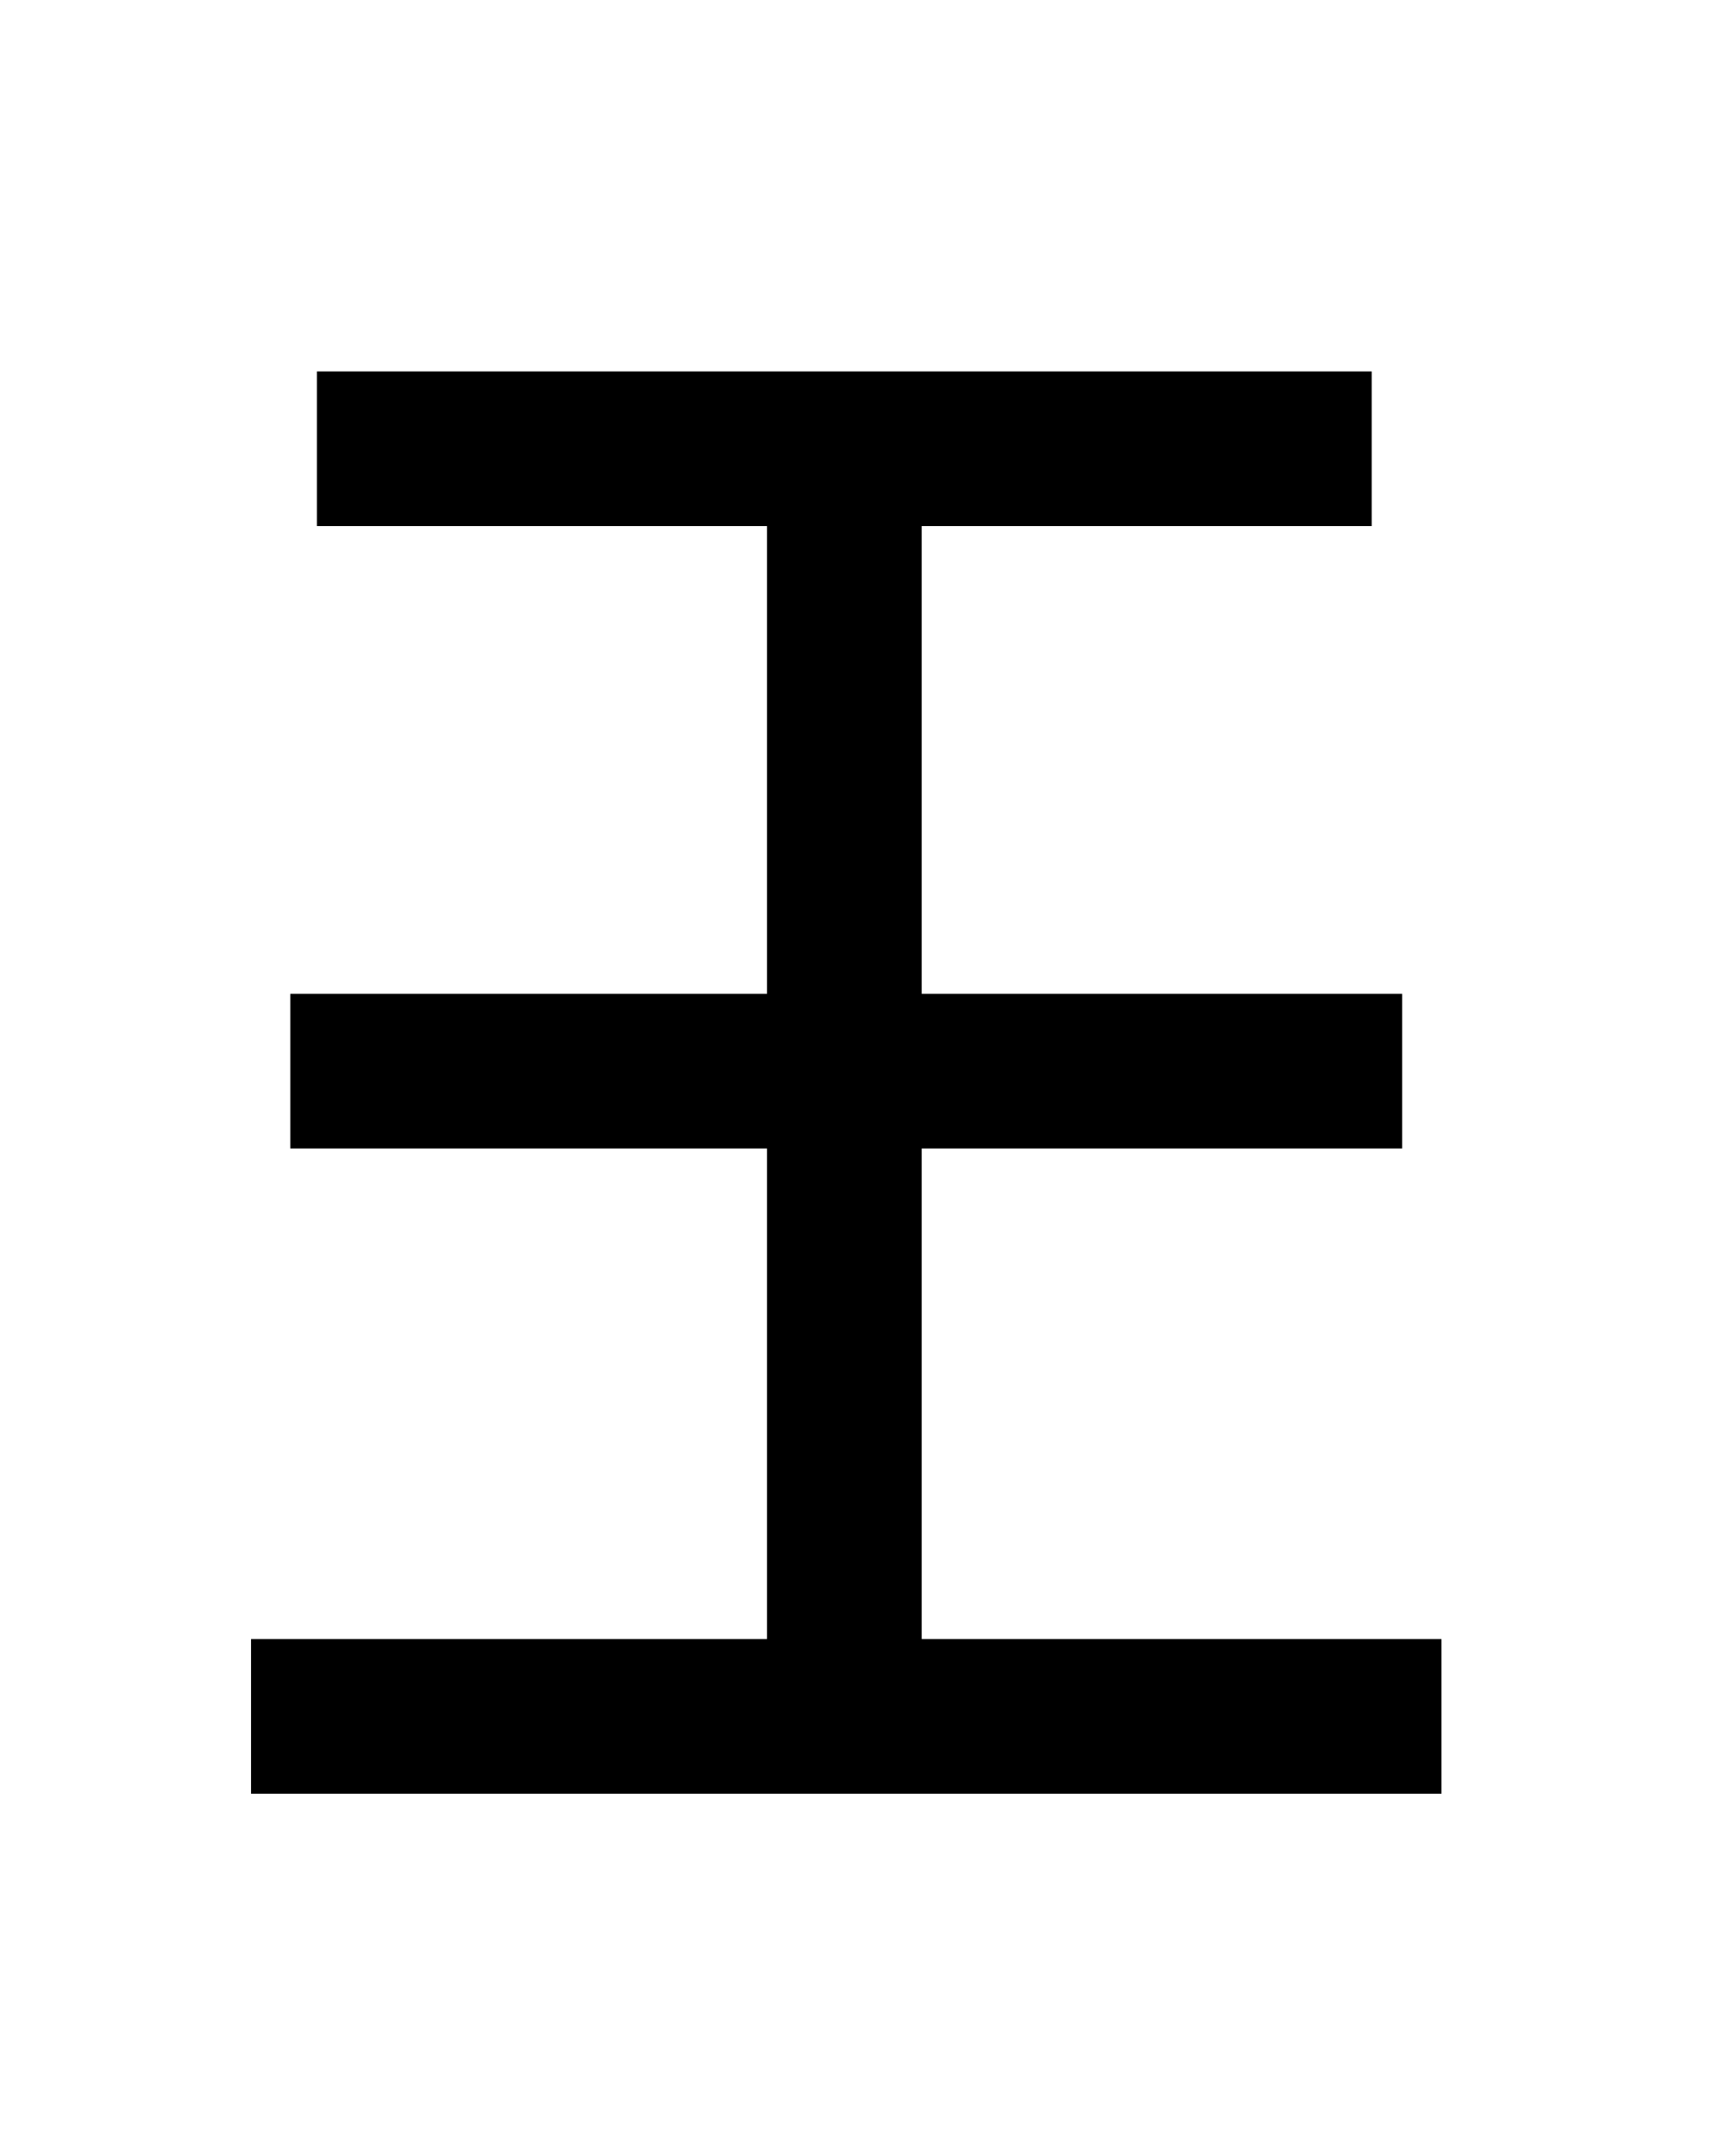
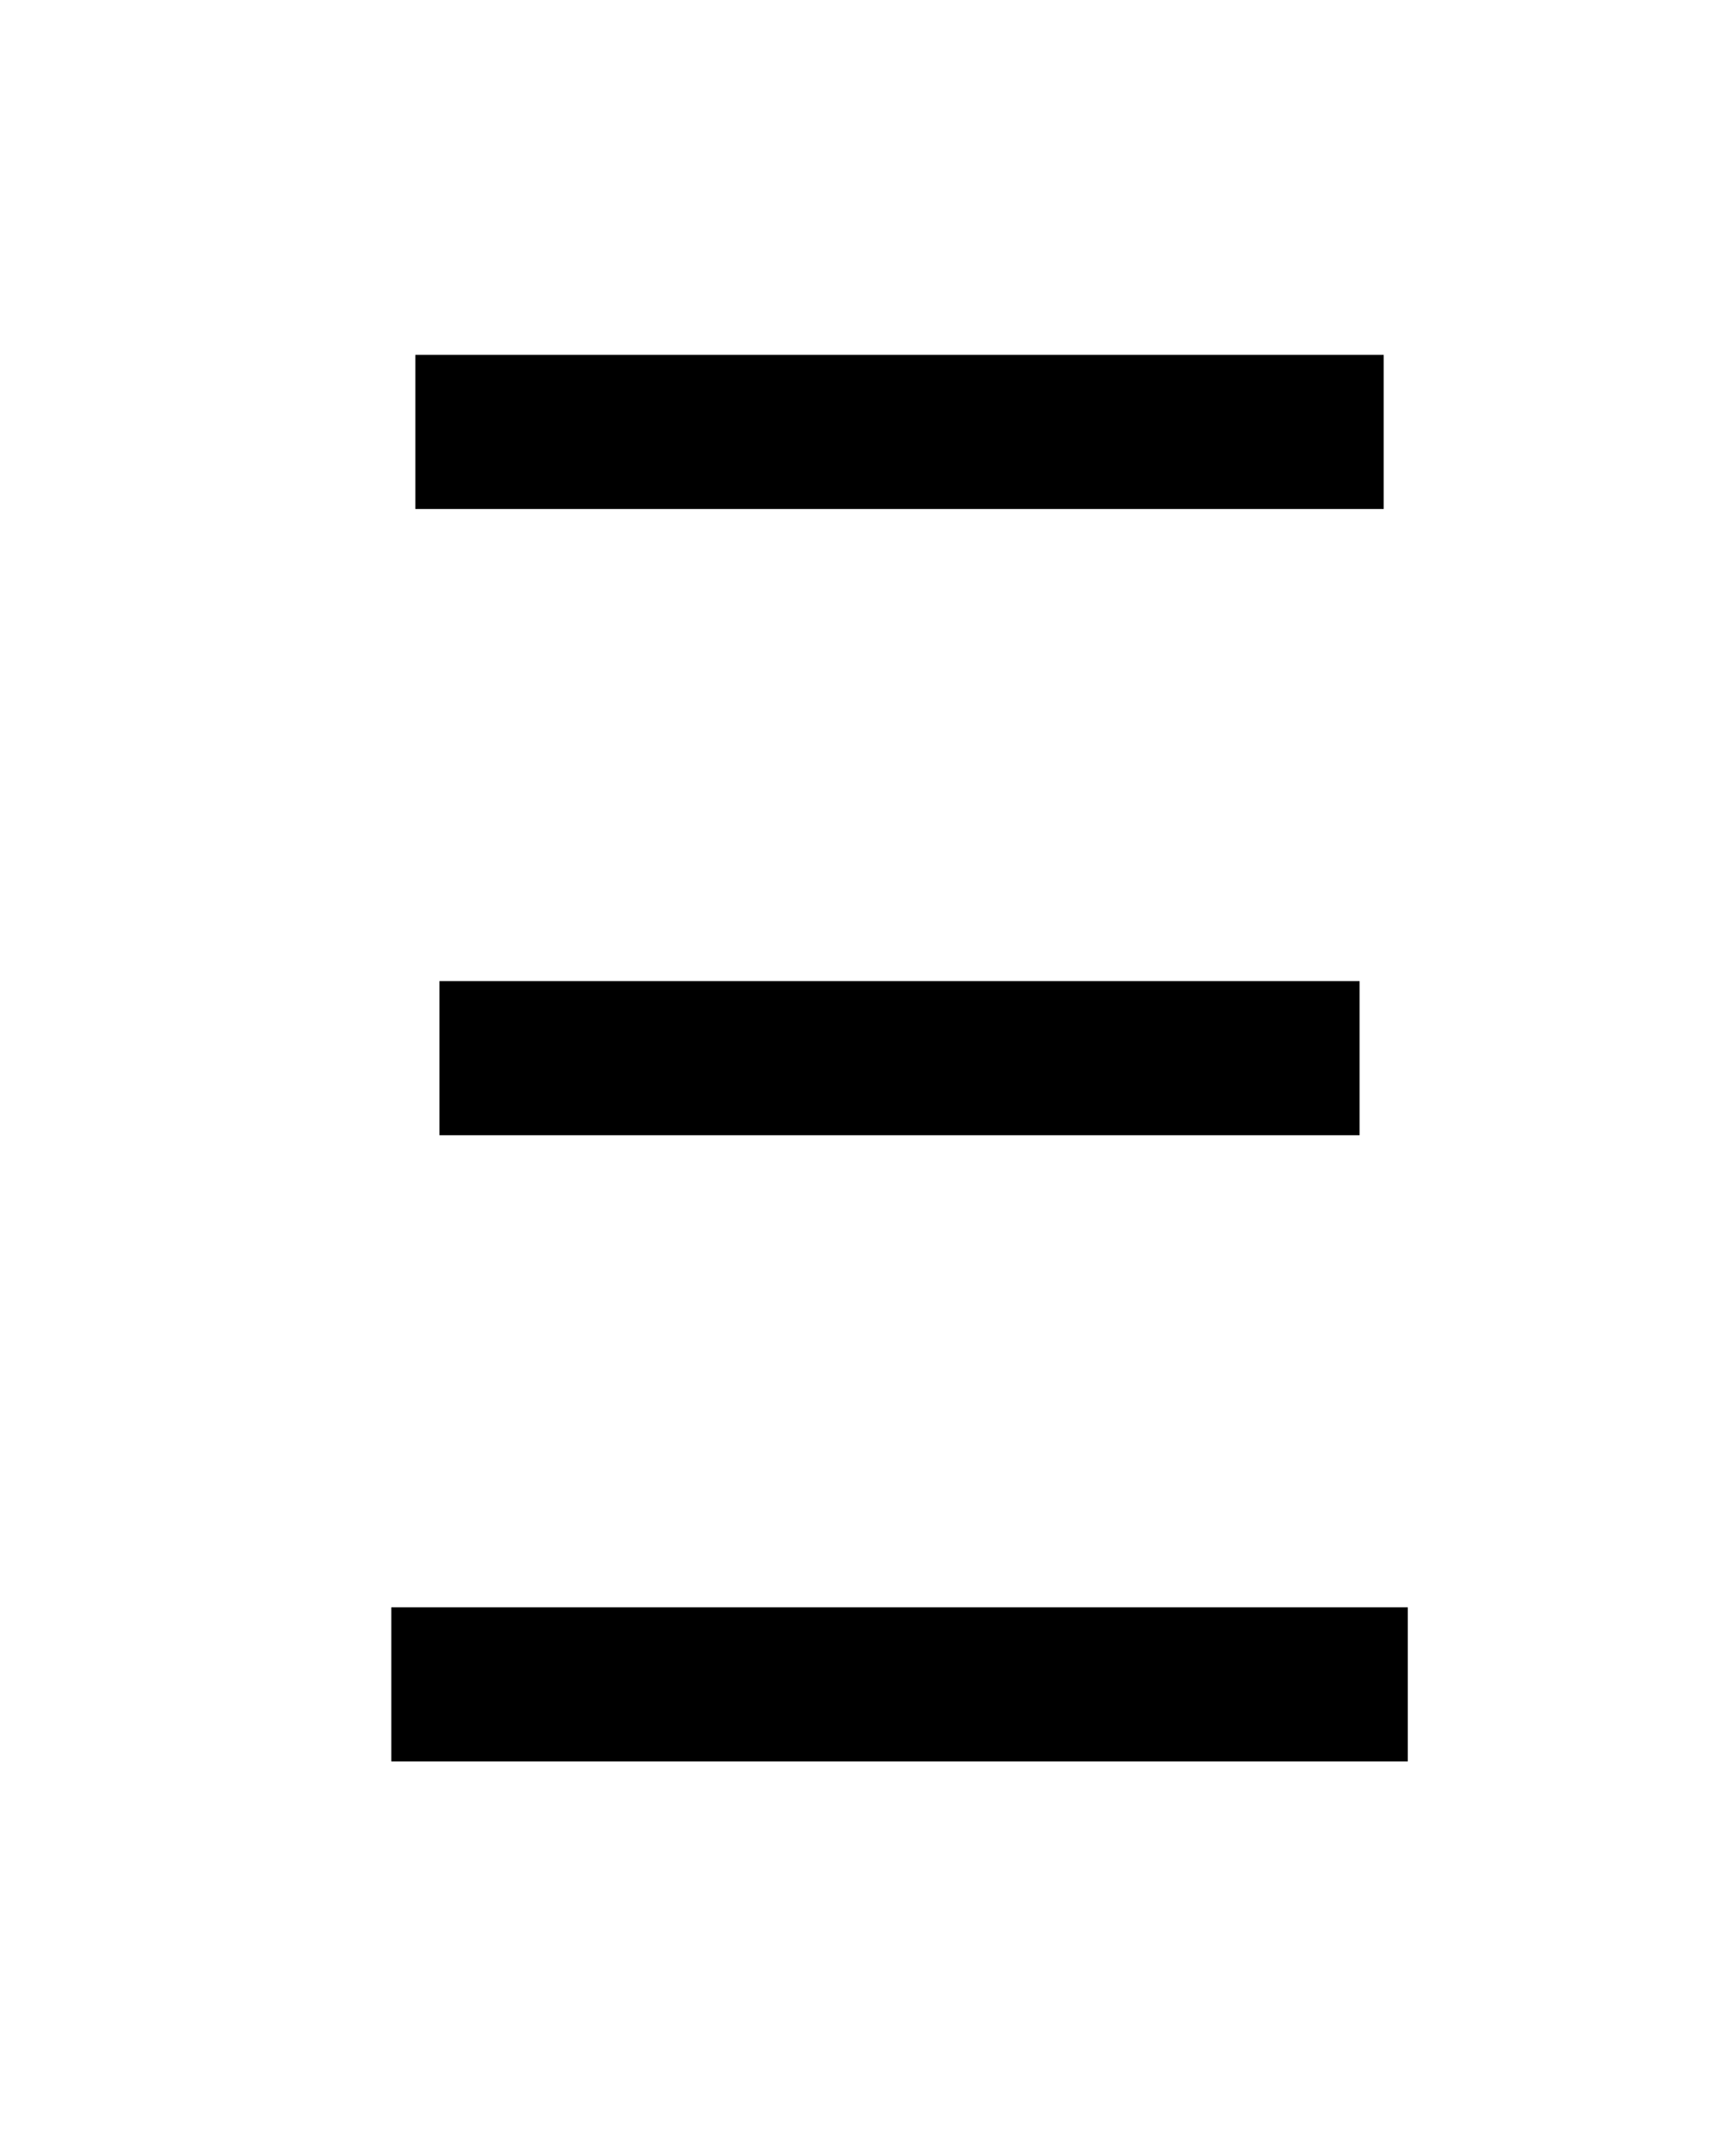
<svg xmlns="http://www.w3.org/2000/svg" version="1.0" width="42.52" height="53.15" id="svg2">
  <defs id="defs4" />
  <g id="layer2" style="display:none">
    <rect width="31.949" height="34.973" ry="0.213" x="5.007" y="9.263" id="rect3211" style="fill:none;fill-opacity:1;fill-rule:nonzero;stroke:#000000;stroke-width:0.07;stroke-linecap:butt;stroke-linejoin:miter;marker:none;marker-start:none;marker-mid:none;marker-end:none;stroke-miterlimit:4;stroke-dasharray:none;stroke-dashoffset:0;stroke-opacity:1;visibility:visible;display:inline;overflow:visible;enable-background:accumulate" />
    <rect width="42.52" height="53.15" ry="0.324" x="-3.1811524e-06" y="-1.6357421e-06" id="rect2383" style="fill:none;fill-opacity:1;fill-rule:nonzero;stroke:#000000;stroke-width:0.1;stroke-linecap:butt;stroke-linejoin:miter;marker:none;marker-start:none;marker-mid:none;marker-end:none;stroke-miterlimit:4;stroke-dasharray:none;stroke-dashoffset:0;stroke-opacity:1;visibility:visible;display:inline;overflow:visible;enable-background:accumulate" />
  </g>
-   <g id="layer3" style="display:inline">
-     <path d="M 7.812,9.156 L 7.812,12.969 L 18.906,12.969 L 18.906,24.5 L 7.156,24.5 L 7.156,28.312 L 18.906,28.312 L 18.906,40.406 L 6.188,40.406 L 6.188,44.219 L 35.531,44.219 L 35.531,40.406 L 22.719,40.406 L 22.719,28.312 L 34.562,28.312 L 34.562,24.5 L 22.719,24.5 L 22.719,12.969 L 33.812,12.969 L 33.812,9.156 L 7.812,9.156 z" id="rect3245" style="opacity:1;fill:#000000;fill-opacity:1;fill-rule:nonzero;stroke:none;stroke-width:3.8;stroke-linecap:square;stroke-linejoin:miter;marker:none;marker-start:none;marker-mid:none;marker-end:none;stroke-miterlimit:4;stroke-dasharray:none;stroke-dashoffset:0;stroke-opacity:1;visibility:visible;display:inline;overflow:visible;enable-background:accumulate" />
-   </g>
+   <path d="M 10.238,8.748 L 10.238,12.548 L 34.107,12.548 L 34.107,8.748 L 10.238,8.748 z M 10.832,24.186 L 10.832,27.986 L 33.513,27.986 L 33.513,24.186 L 10.832,24.186 z M 9.645,39.623 L 9.645,43.423 L 34.701,43.423 L 34.701,39.623 L 9.645,39.623 z" id="path2725" style="fill:#000000;fill-opacity:1;fill-rule:evenodd;stroke:none;stroke-width:1px;stroke-linecap:butt;stroke-linejoin:miter;stroke-opacity:1;display:inline" />
</svg>
